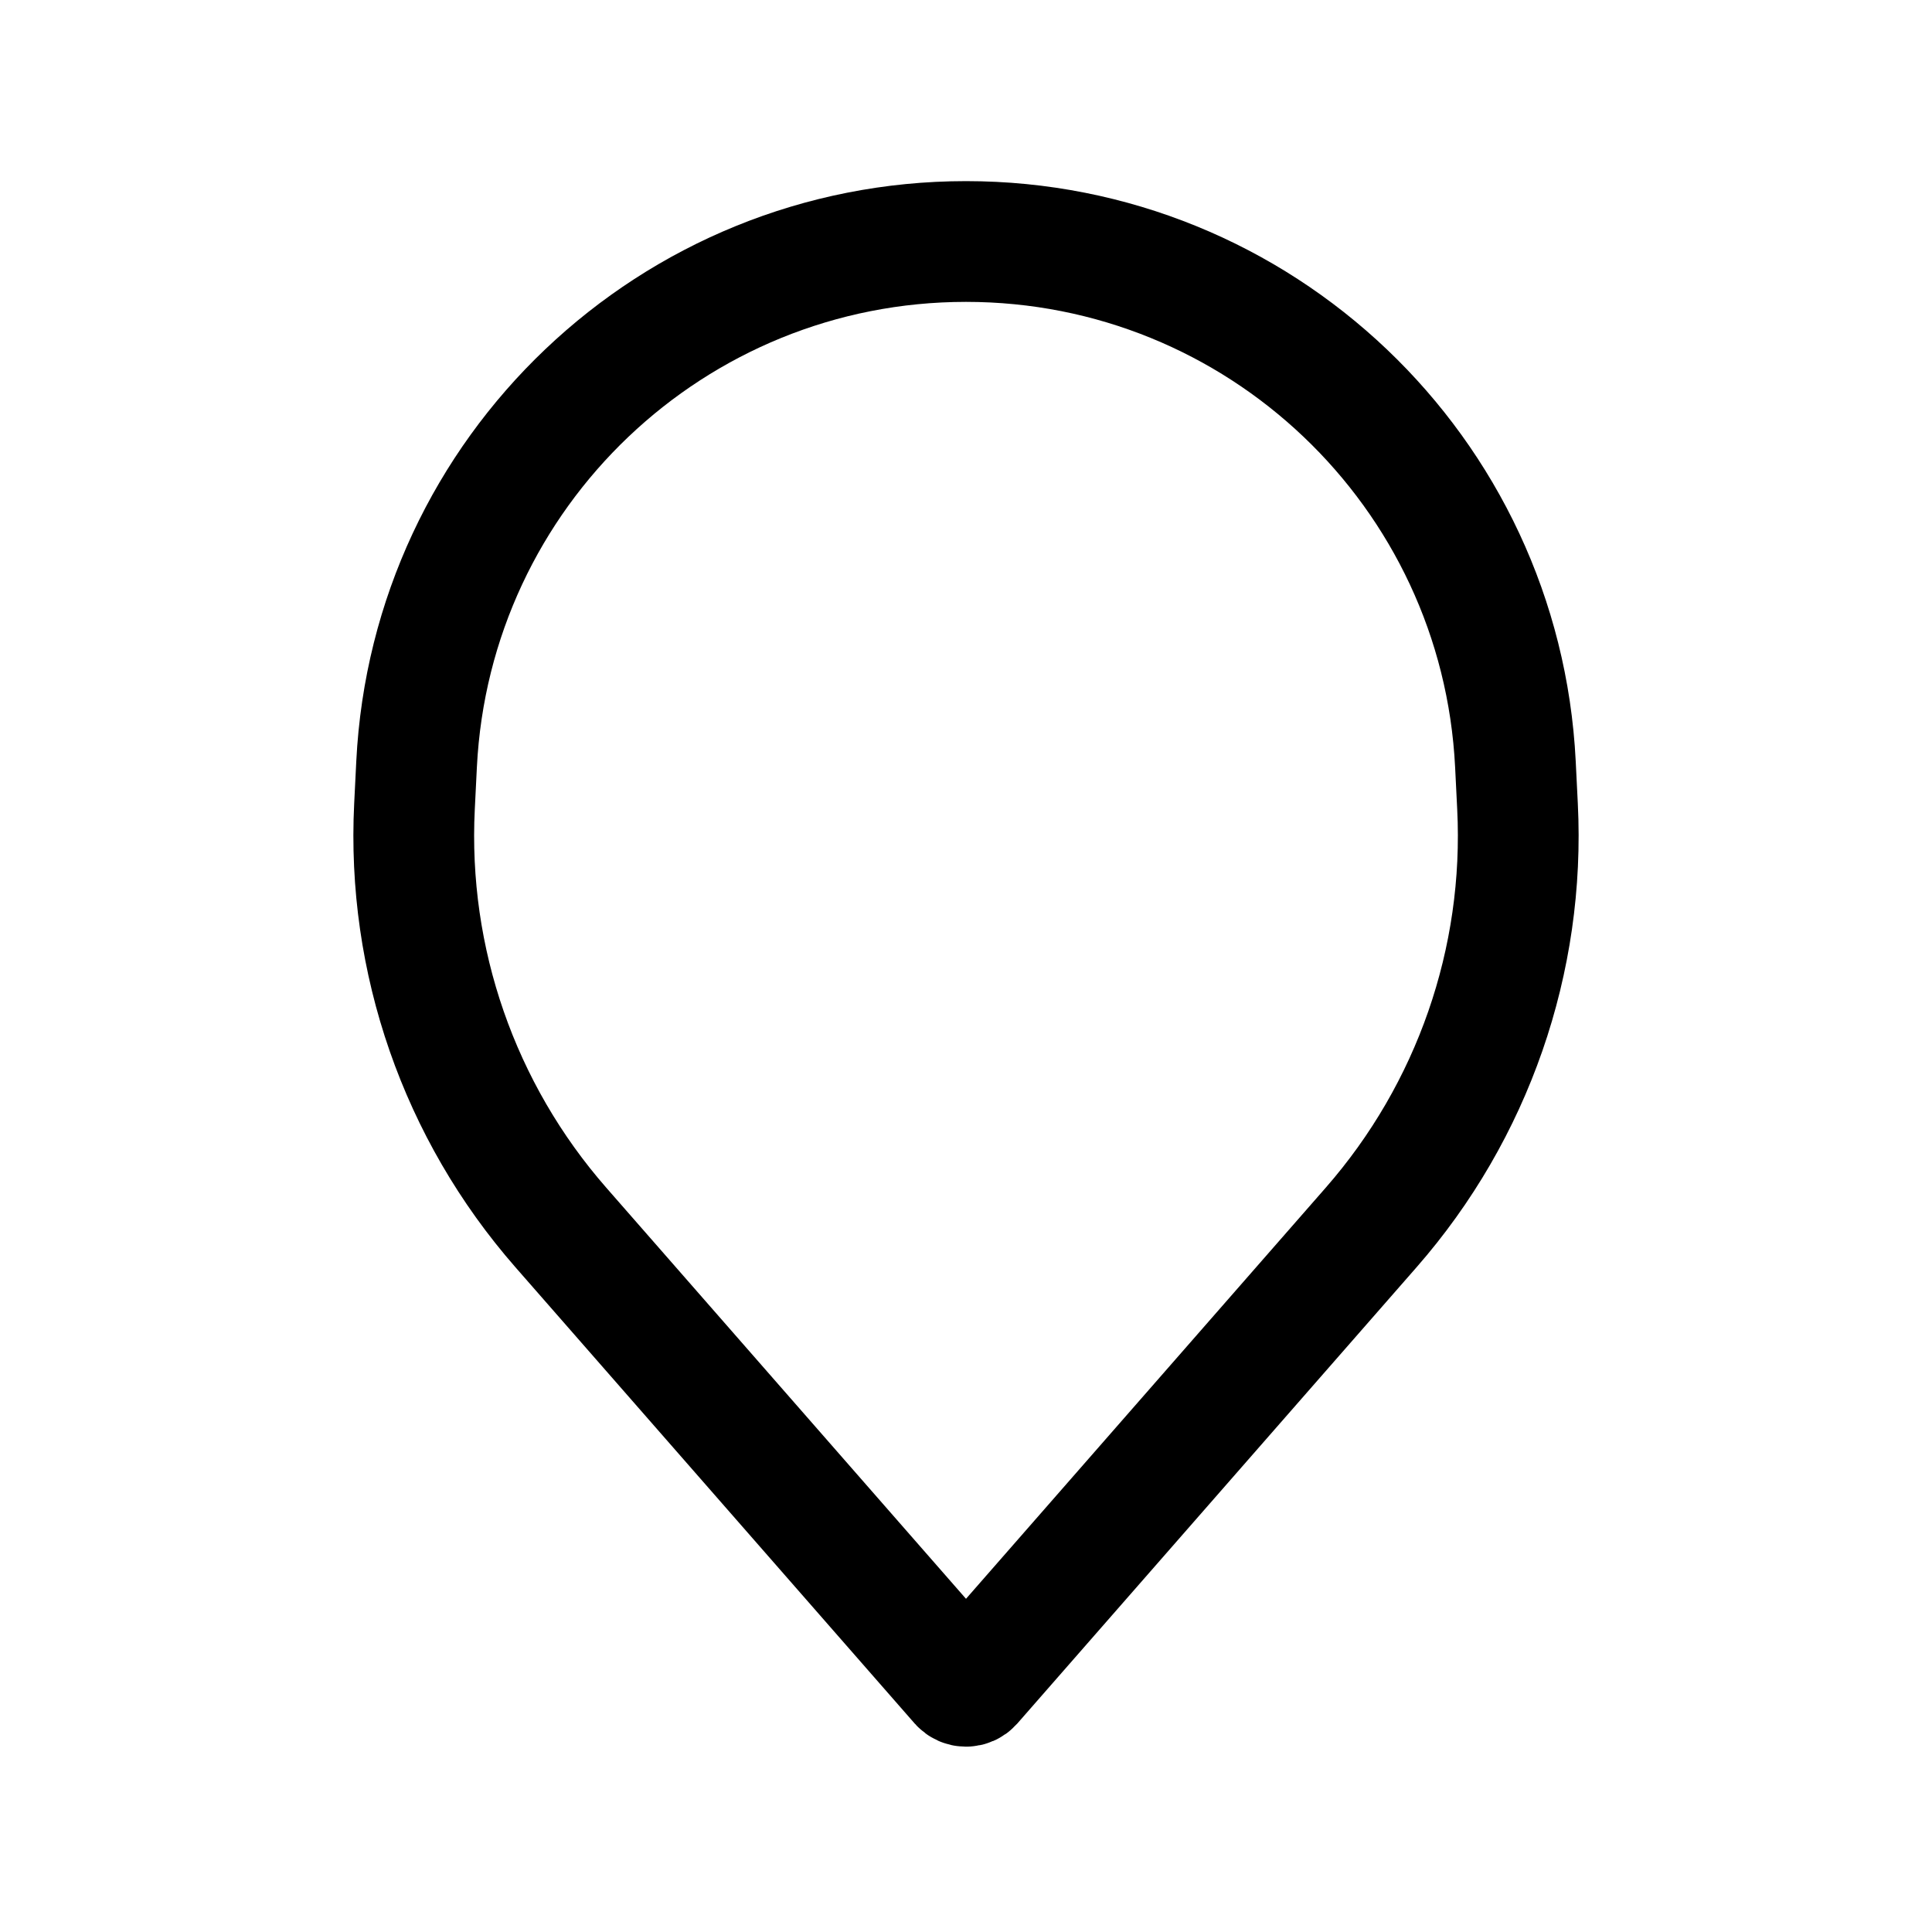
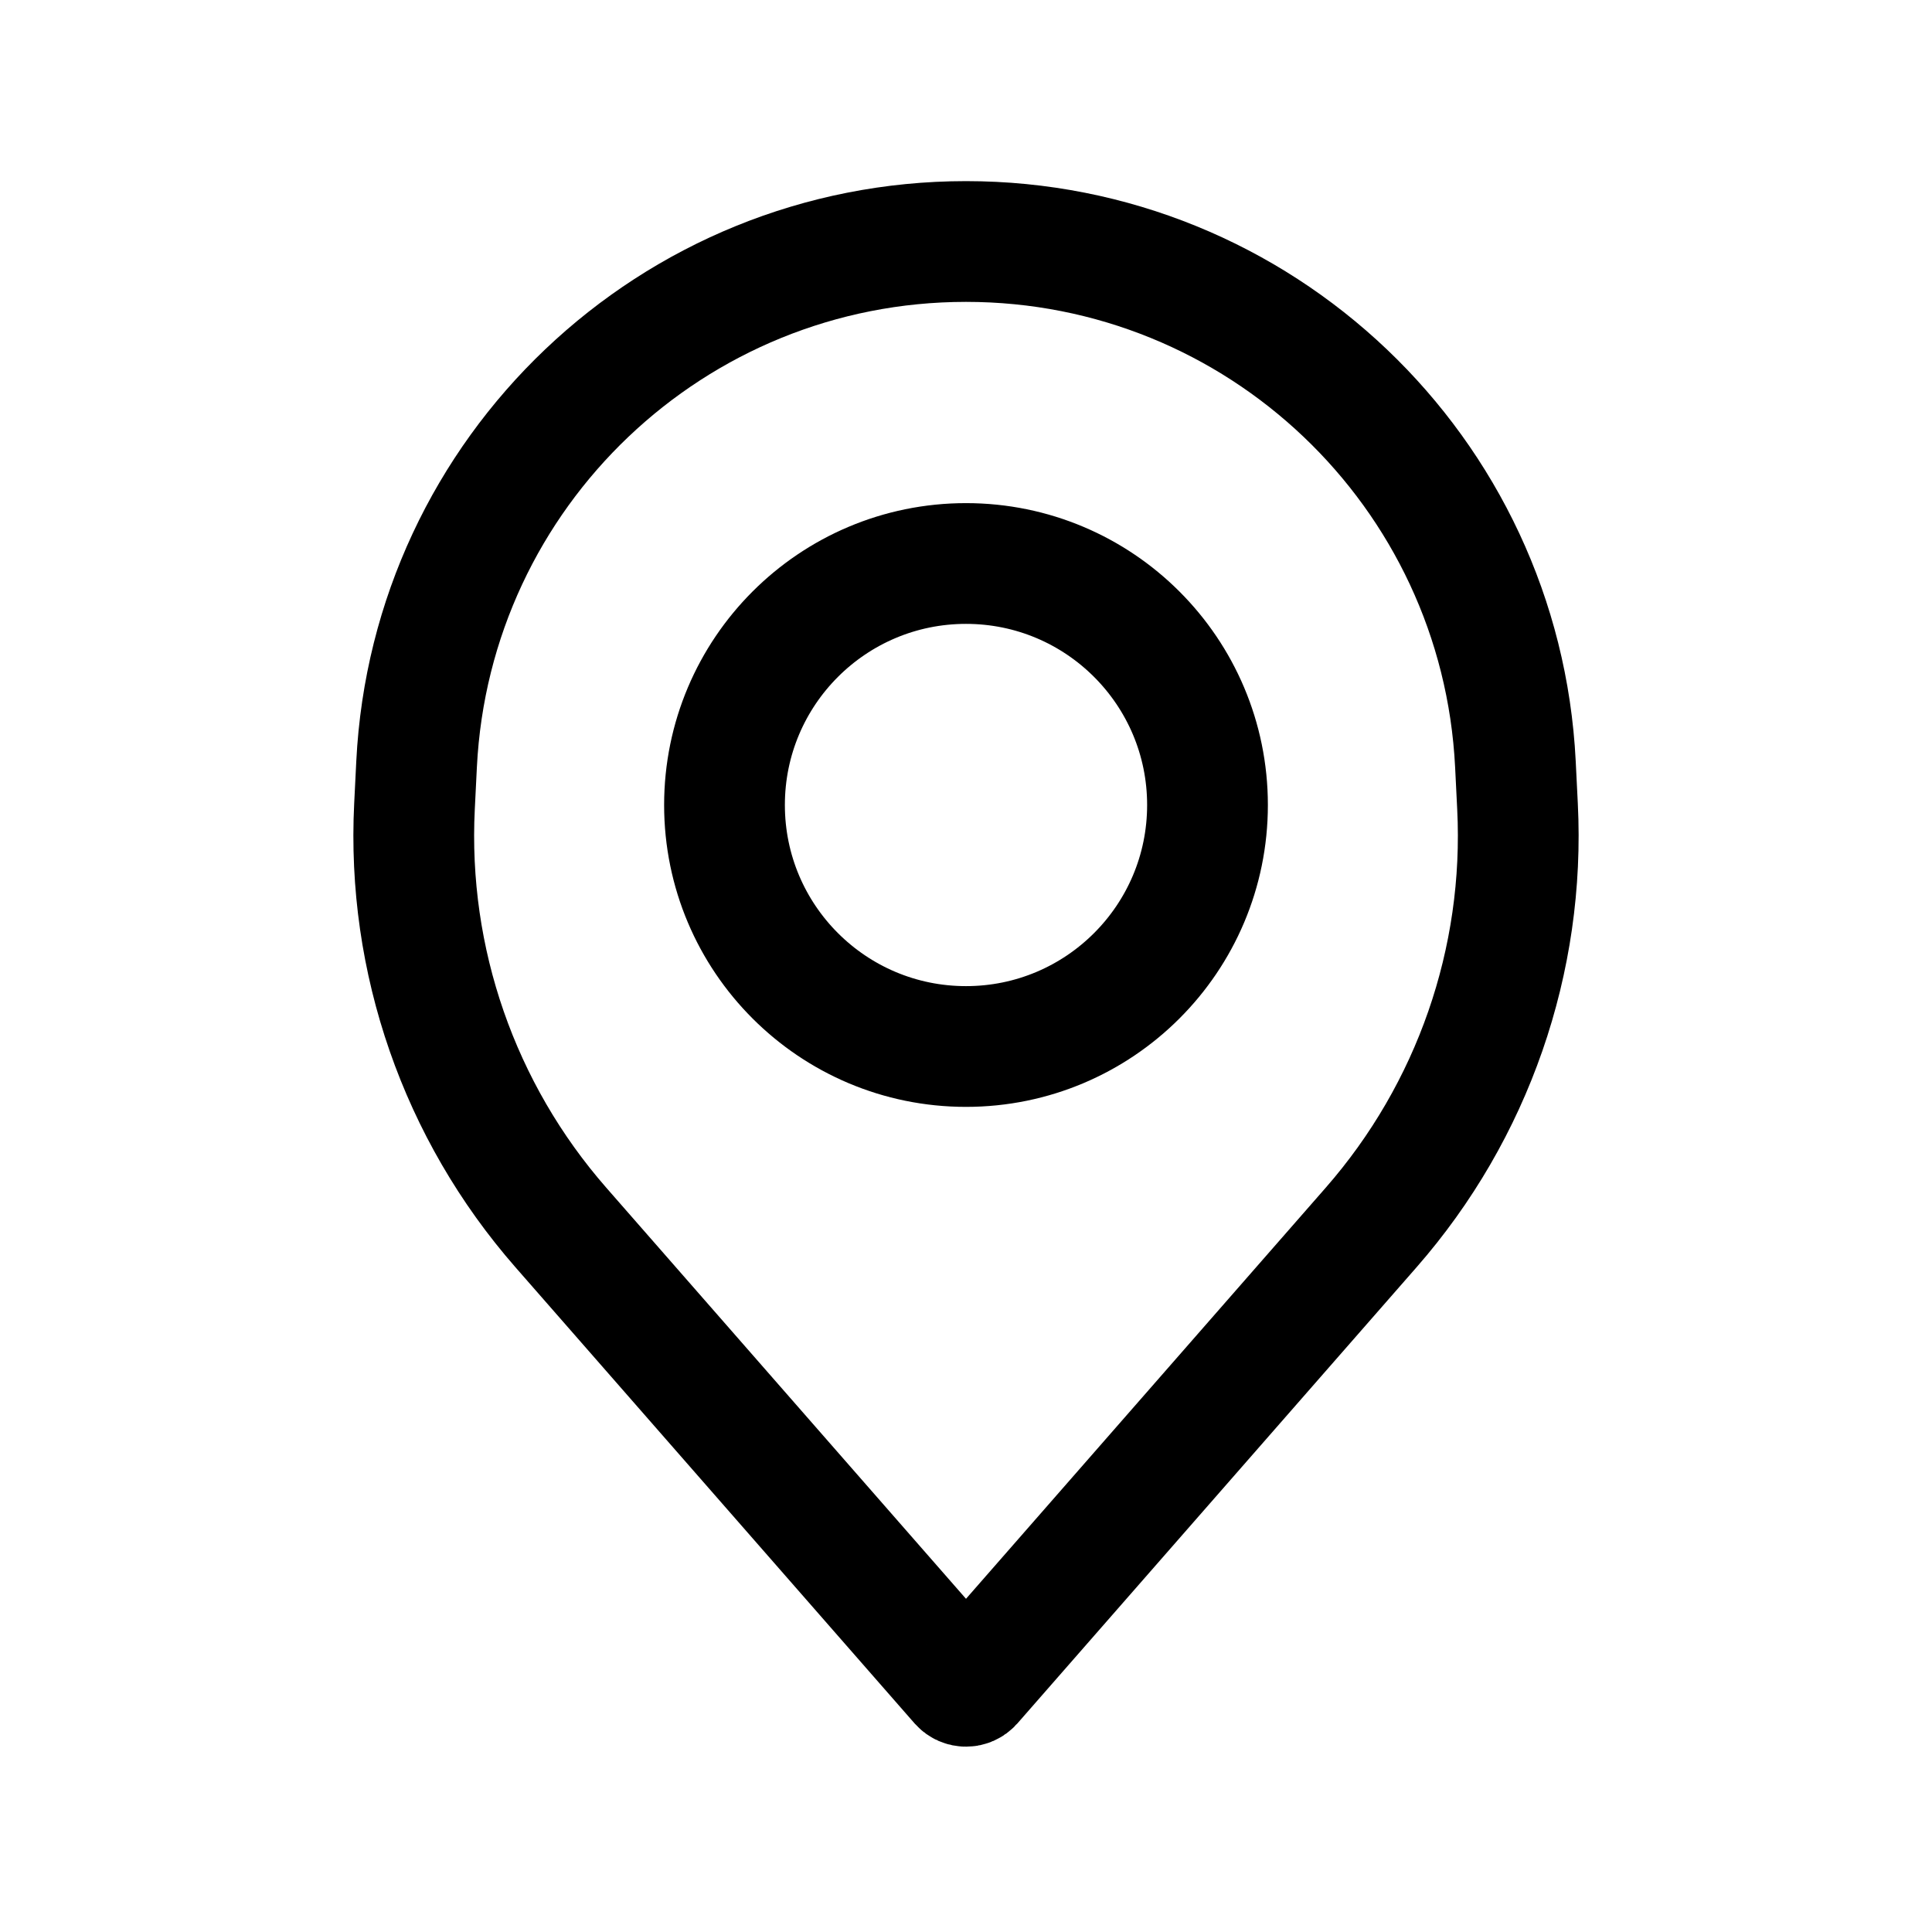
<svg xmlns="http://www.w3.org/2000/svg" width="24" height="24" viewBox="0 0 24 24" fill="none">
-   <path d="M6.967 15.248L11.925 20.914C11.965 20.959 12.035 20.959 12.075 20.914L17.033 15.248C18.295 13.806 18.947 11.93 18.851 10.016L18.825 9.492C18.643 5.855 15.641 3 12 3C8.359 3 5.357 5.855 5.175 9.492L5.149 10.016C5.053 11.93 5.705 13.806 6.967 15.248Z" stroke="black" stroke-width="1.5" stroke-linecap="round" />
+   <path fill-rule="evenodd" clip-rule="evenodd" d="M11.925 20.914L6.967 15.248C5.705 13.806 5.053 11.93 5.149 10.016L5.175 9.492C5.357 5.855 8.359 3 12 3C15.641 3 18.643 5.855 18.825 9.492L18.851 10.016C18.947 11.93 18.295 13.806 17.033 15.248L12.075 20.914C12.035 20.959 11.965 20.959 11.925 20.914ZM12 7C13.657 7 15 8.343 15 10C15 11.657 13.657 13 12 13C10.343 13 9 11.657 9 10C9 8.343 10.343 7 12 7Z" stroke="black" stroke-width="1.5" stroke-linecap="round" />
</svg>
